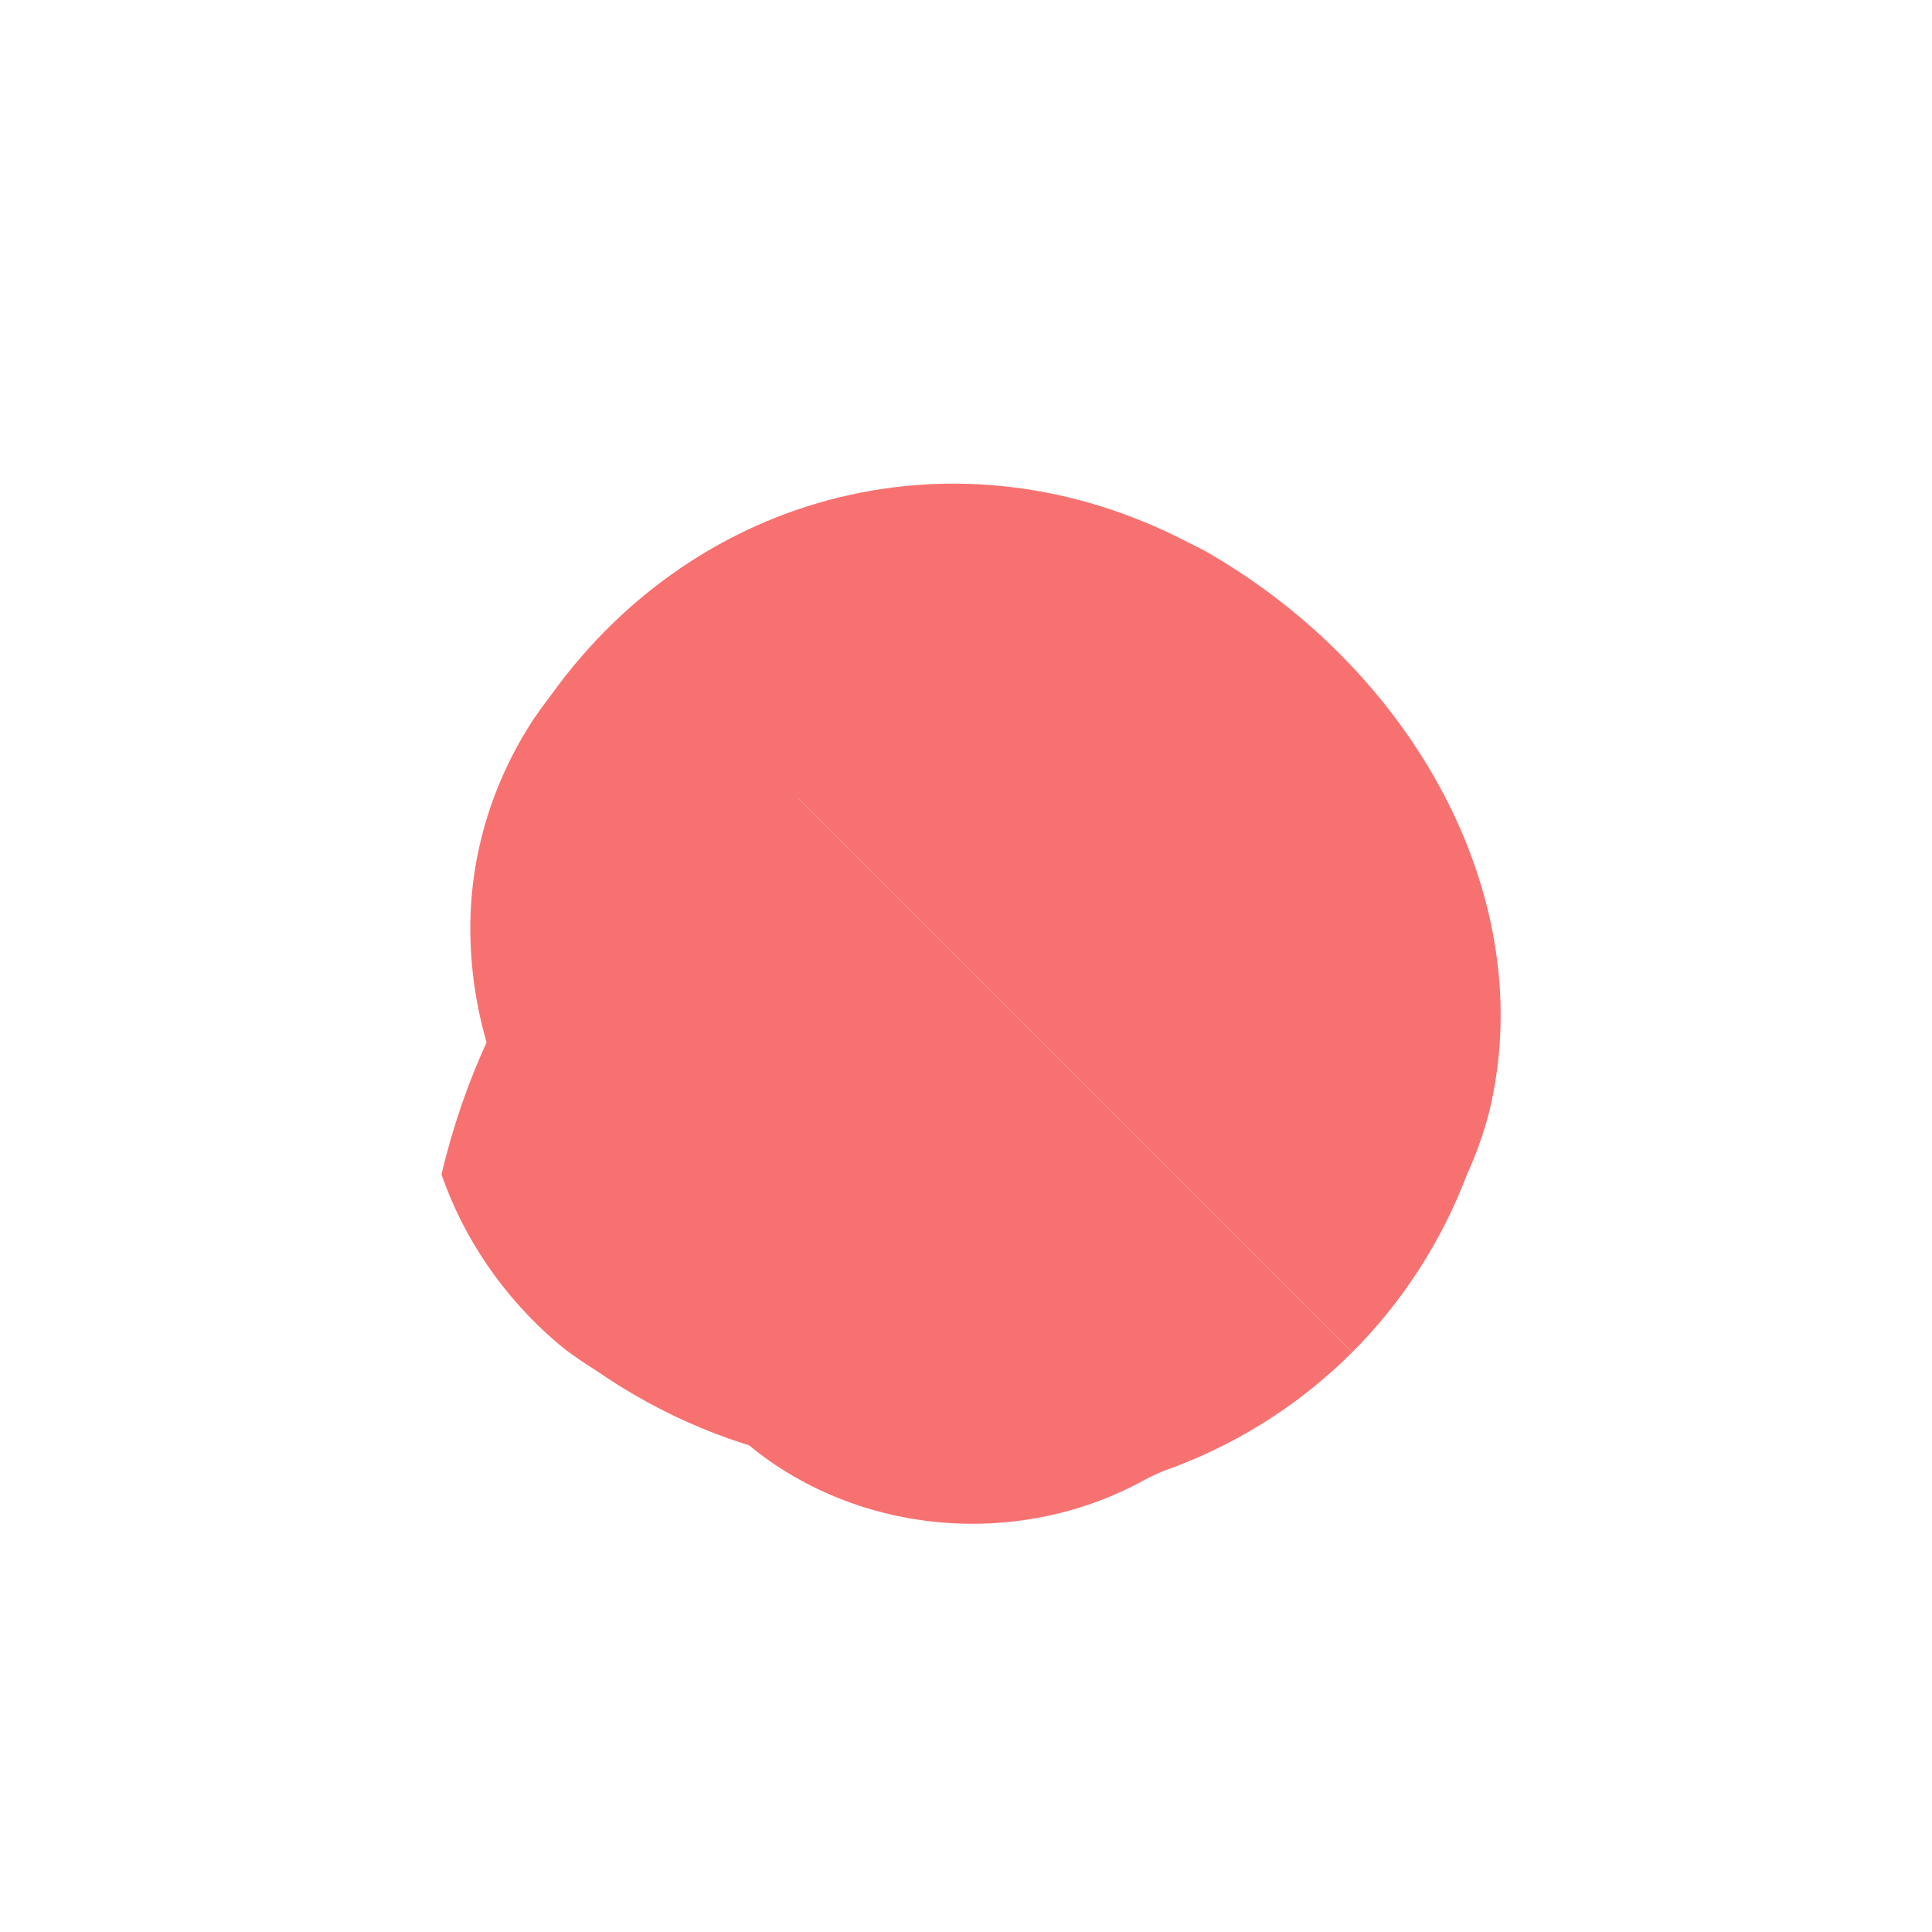
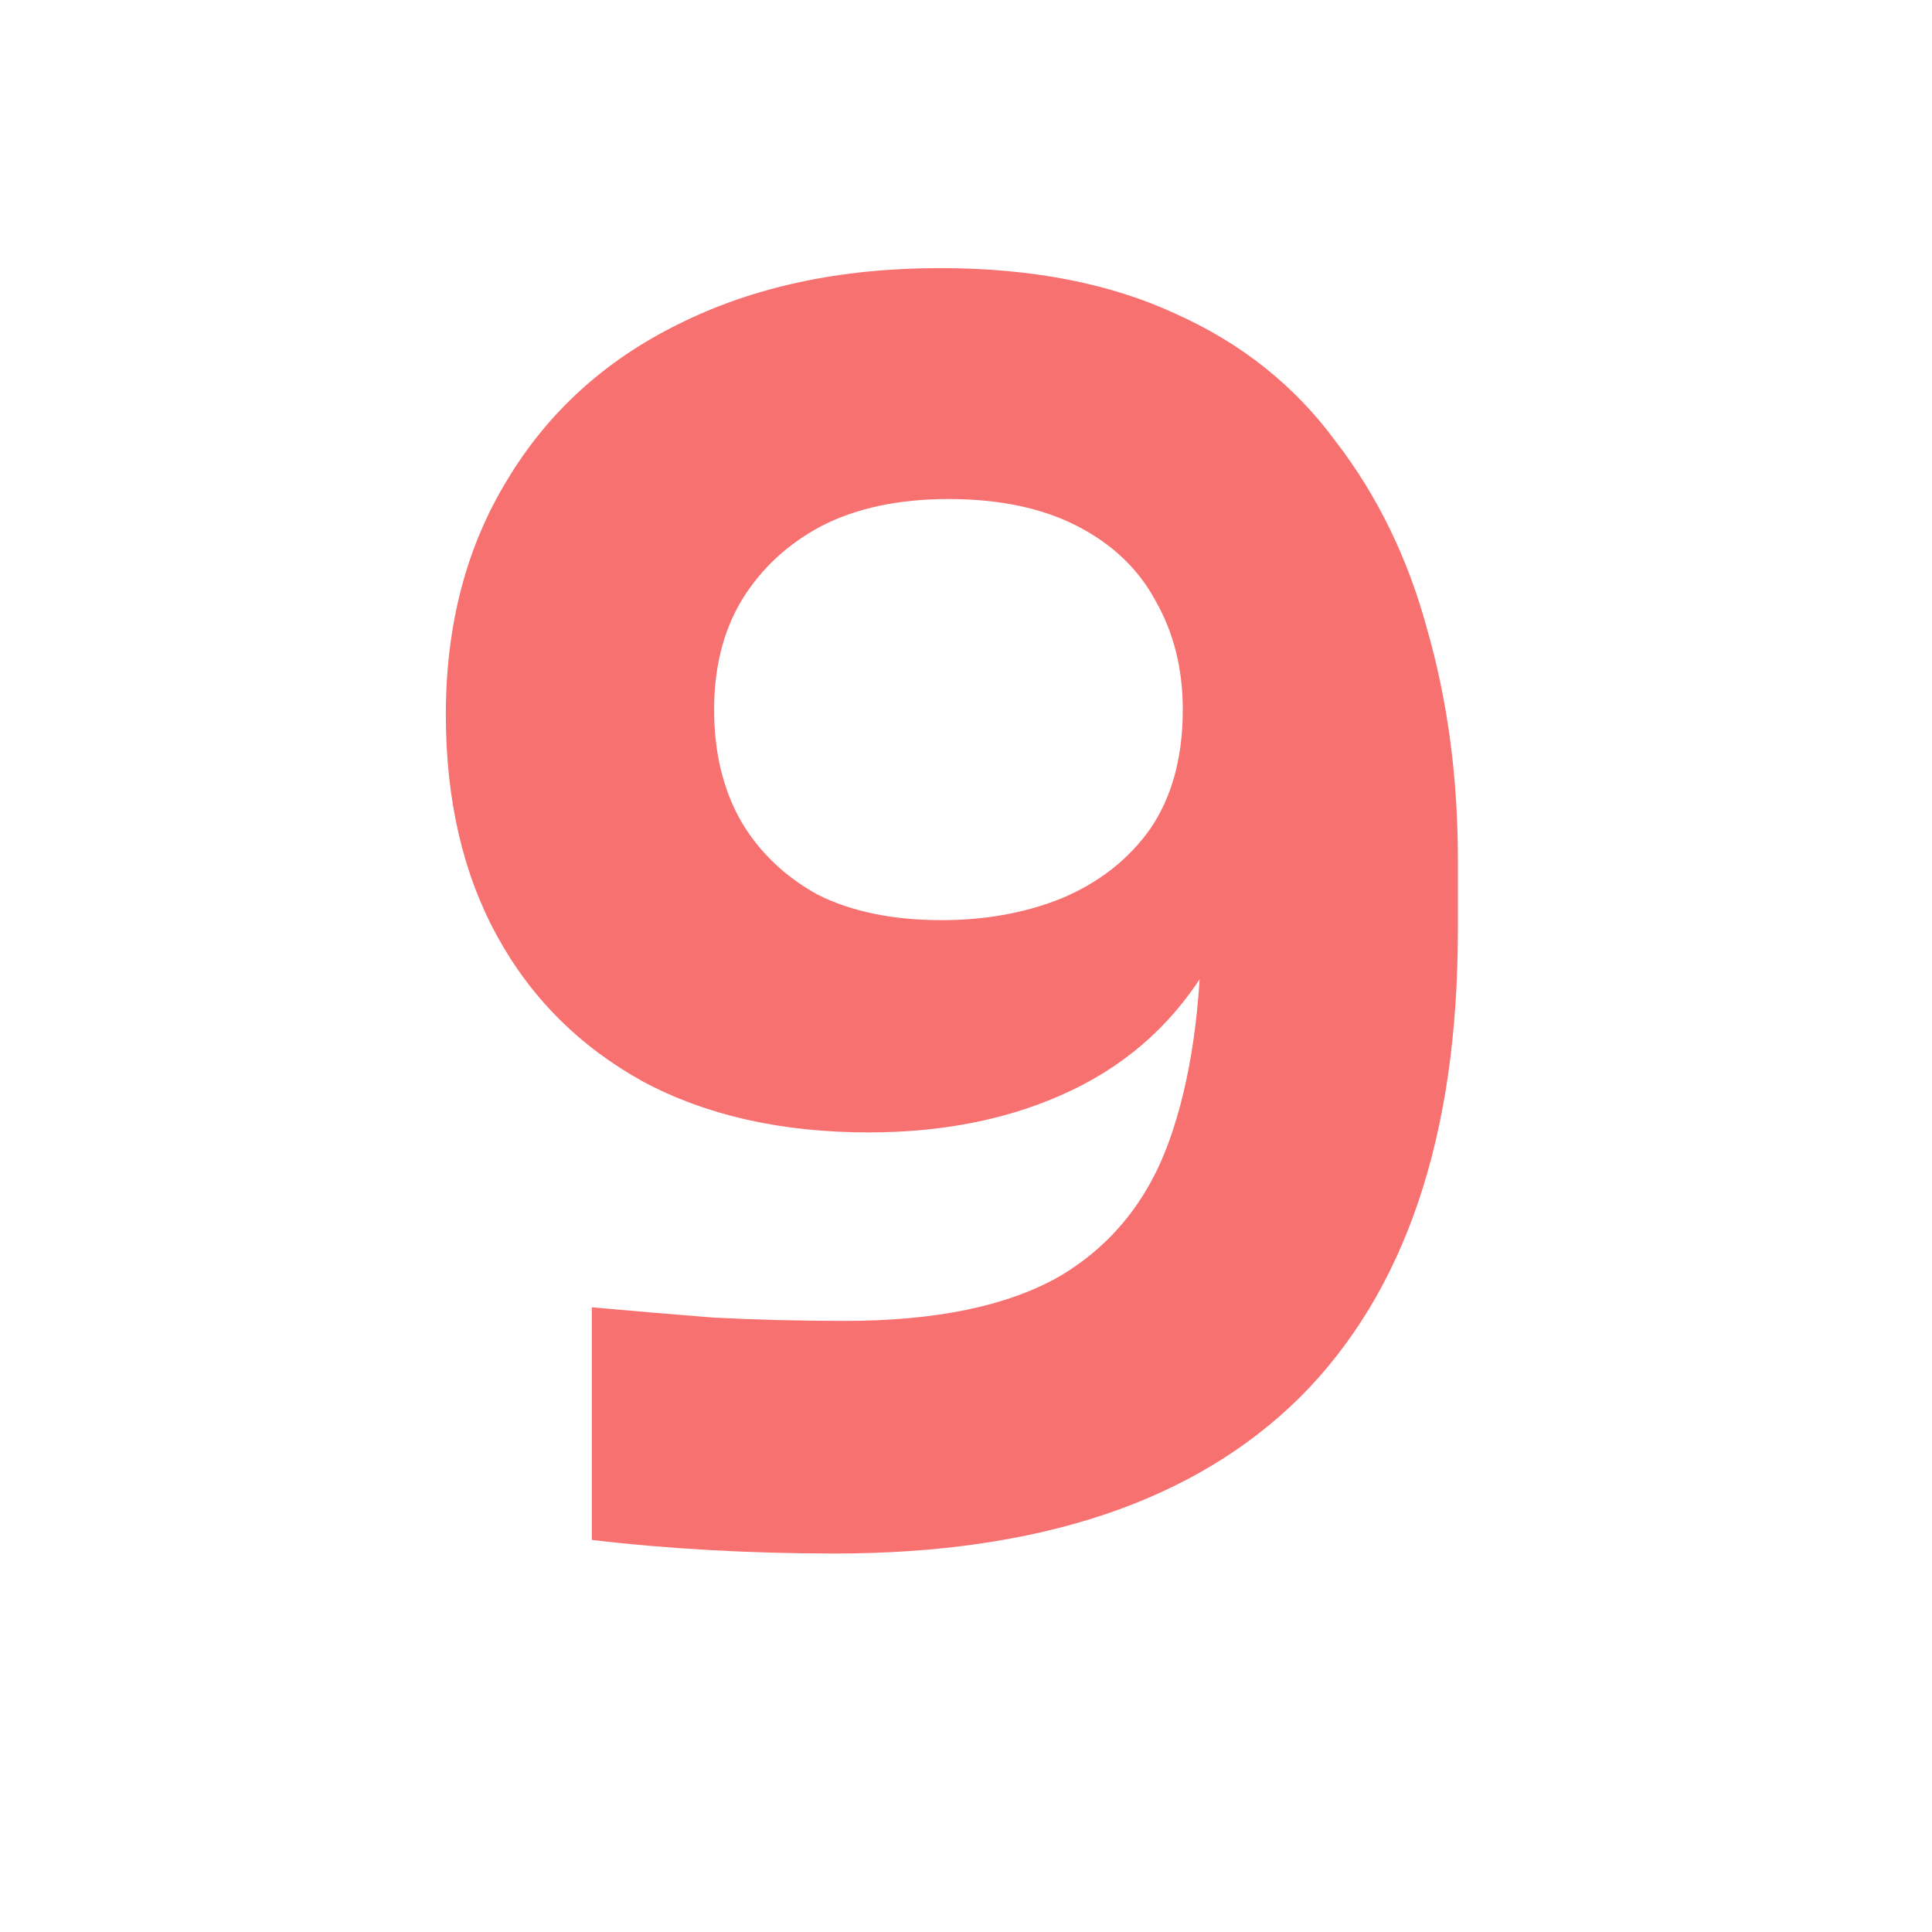
<svg xmlns="http://www.w3.org/2000/svg" width="512" height="512" viewBox="0 0 512 512" fill="none">
-   <path d="M211.55 211.55C198.274 224.826 187.901 240.857 181.14 258.67C180.246 261.353 179.13 263.951 177.81 266.44C157.94 302.2 163.7 348.77 192.42 377.49C221.14 406.21 267.71 411.97 303.47 392.1C305.959 390.78 308.557 389.664 311.24 388.77C329.053 382.01 345.084 371.636 358.36 358.36L211.55 211.55Z" fill="#F87171" />
-   <path d="M117 311.24C122.95 328.4 133.56 343.83 147.64 355.85C148.421 356.511 149.213 357.16 150.01 357.79C152.61 359.71 155.3 361.54 158.07 363.27C175.7 375.43 195.41 383.69 216.05 387.21C220.06 387.94 224.09 388.51 228.16 388.92C241.6 390.27 254.89 388.55 267.19 383.99C269.83 383.03 272.43 381.98 274.99 380.84C294.61 372.49 311.83 359.52 325.01 343.34L188.17 206.5C158.38 226.41 129.13 259.95 117 311.24Z" fill="#F87171" />
-   <path d="M211.55 211.55L358.36 358.36C371.636 345.084 382.01 329.053 388.77 311.24C391.241 305.81 393.221 300.229 394.69 294.54C408.23 238.14 374.67 177.62 319.4 146.04C317.84 145.22 316.27 144.42 314.68 143.64C254.34 112.31 185.01 129.93 146.04 184.2C144.42 186.29 142.87 188.42 141.39 190.59C130.49 207.25 124.64 226.35 124.64 245.92C124.64 271.49 133.58 295.66 149.2 313.93C151.78 317.06 154.48 320.08 157.29 322.98C171.055 336.745 187.892 346.992 206.5 352.83L211.55 211.55Z" fill="#F87171" />
+   <path d="M249.1 71.05C273.4 71.05 294.25 75.1 311.65 83.2C329.05 91 343.15 102.25 353.95 116.95C365.05 131.35 373.15 148 378.25 166.9C383.65 185.8 386.35 206.05 386.35 227.65V246.55C386.35 301.15 372.4 342.4 344.5 370.3C316.6 397.9 275.5 411.7 221.2 411.7C210.1 411.7 199.15 411.4 188.35 410.8C177.55 410.2 167.05 409.3 156.85 408.1V346.45C166.75 347.35 177.4 348.25 188.8 349.15C200.2 349.75 211.9 350.05 223.9 350.05C247.9 350.05 266.8 346.15 280.6 338.35C294.4 330.25 304.15 318.25 309.85 302.35C315.55 286.45 318.4 266.8 318.4 243.4V209.2L334.6 198.4C334.3 220.9 329.65 239.8 320.65 255.1C311.95 270.1 299.8 281.35 284.2 288.85C268.6 296.35 250.6 300.1 230.2 300.1C207.1 300.1 187.15 295.6 170.35 286.6C153.55 277.3 140.65 264.4 131.65 247.9C122.65 231.4 118.15 211.9 118.15 189.4C118.15 165.7 123.55 145 134.35 127.3C145.15 109.3 160.3 95.5 179.8 85.9C199.6 76 222.7 71.05 249.1 71.05ZM251.35 132.25C238.15 132.25 226.9 134.65 217.6 139.45C208.6 144.25 201.55 150.85 196.45 159.25C191.65 167.35 189.25 176.95 189.25 188.05C189.25 199.45 191.65 209.35 196.45 217.75C201.25 225.85 208 232.3 216.7 237.1C225.7 241.6 236.65 243.85 249.55 243.85C261.25 243.85 271.9 241.9 281.5 238C291.4 233.8 299.2 227.65 304.9 219.55C310.6 211.15 313.45 200.65 313.45 188.05C313.45 177.25 311.05 167.65 306.25 159.25C301.75 150.85 294.85 144.25 285.55 139.45C276.25 134.65 264.85 132.25 251.35 132.25Z" fill="#F87171" />
</svg>
